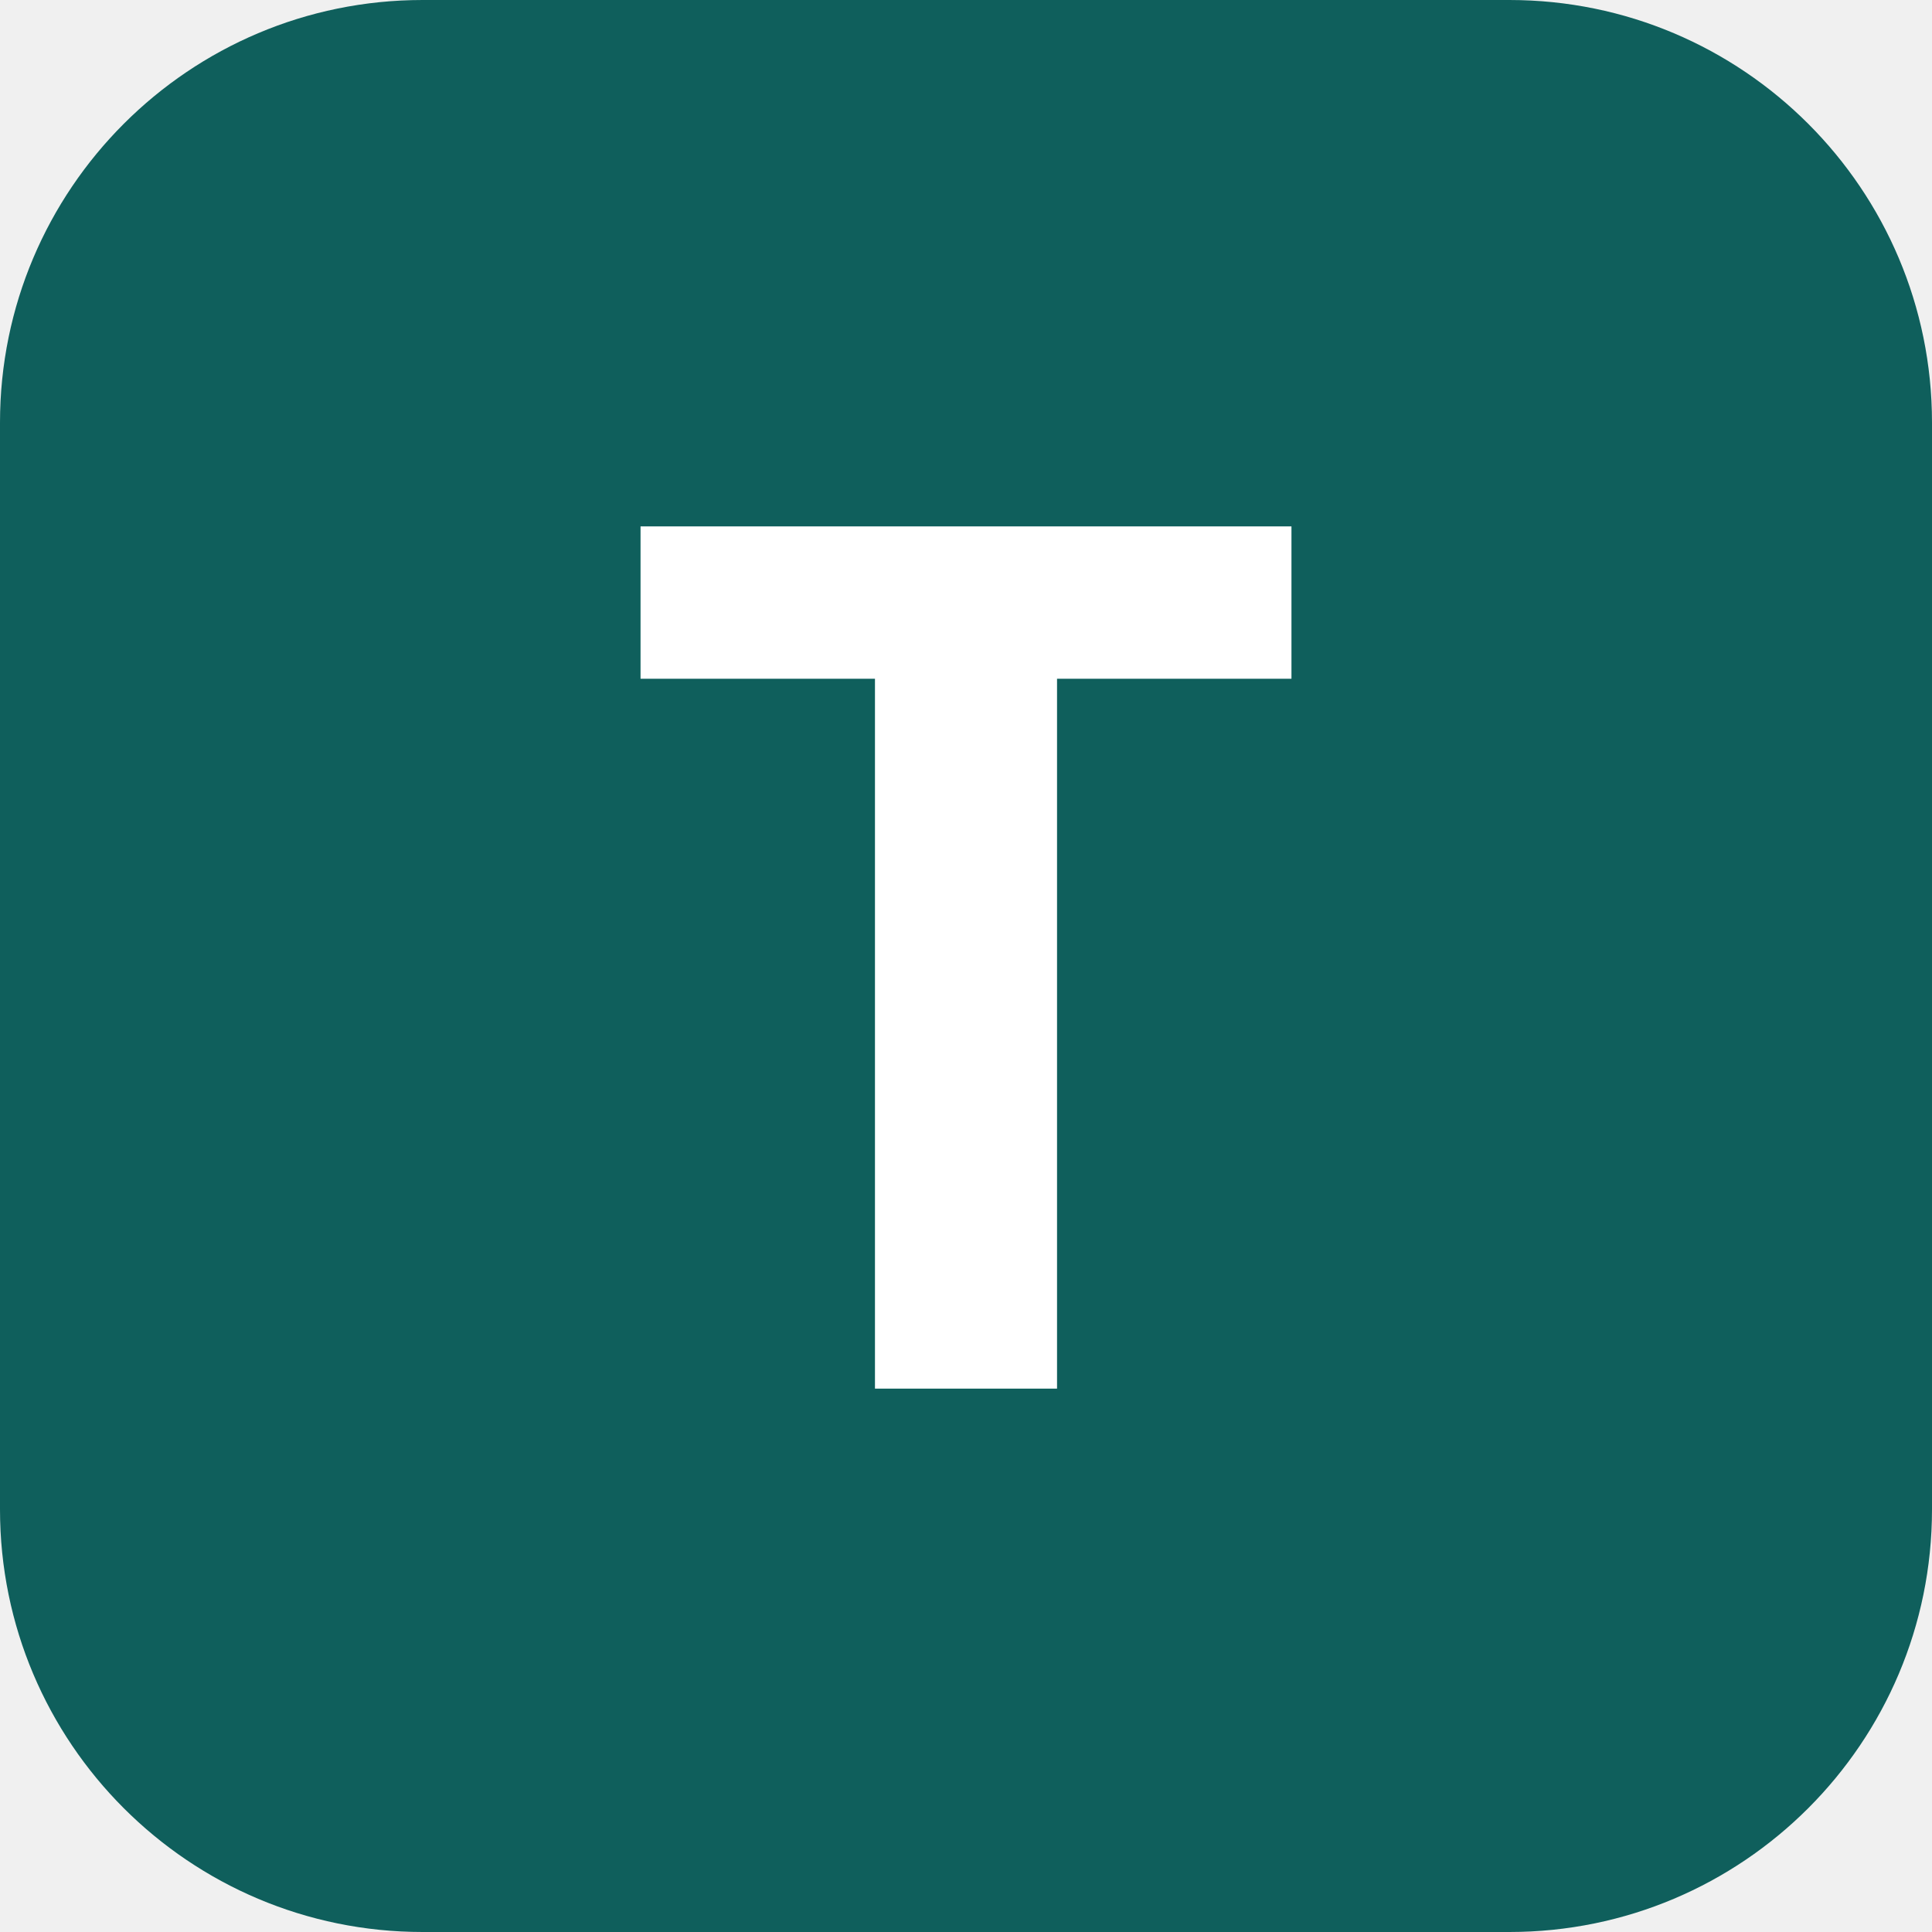
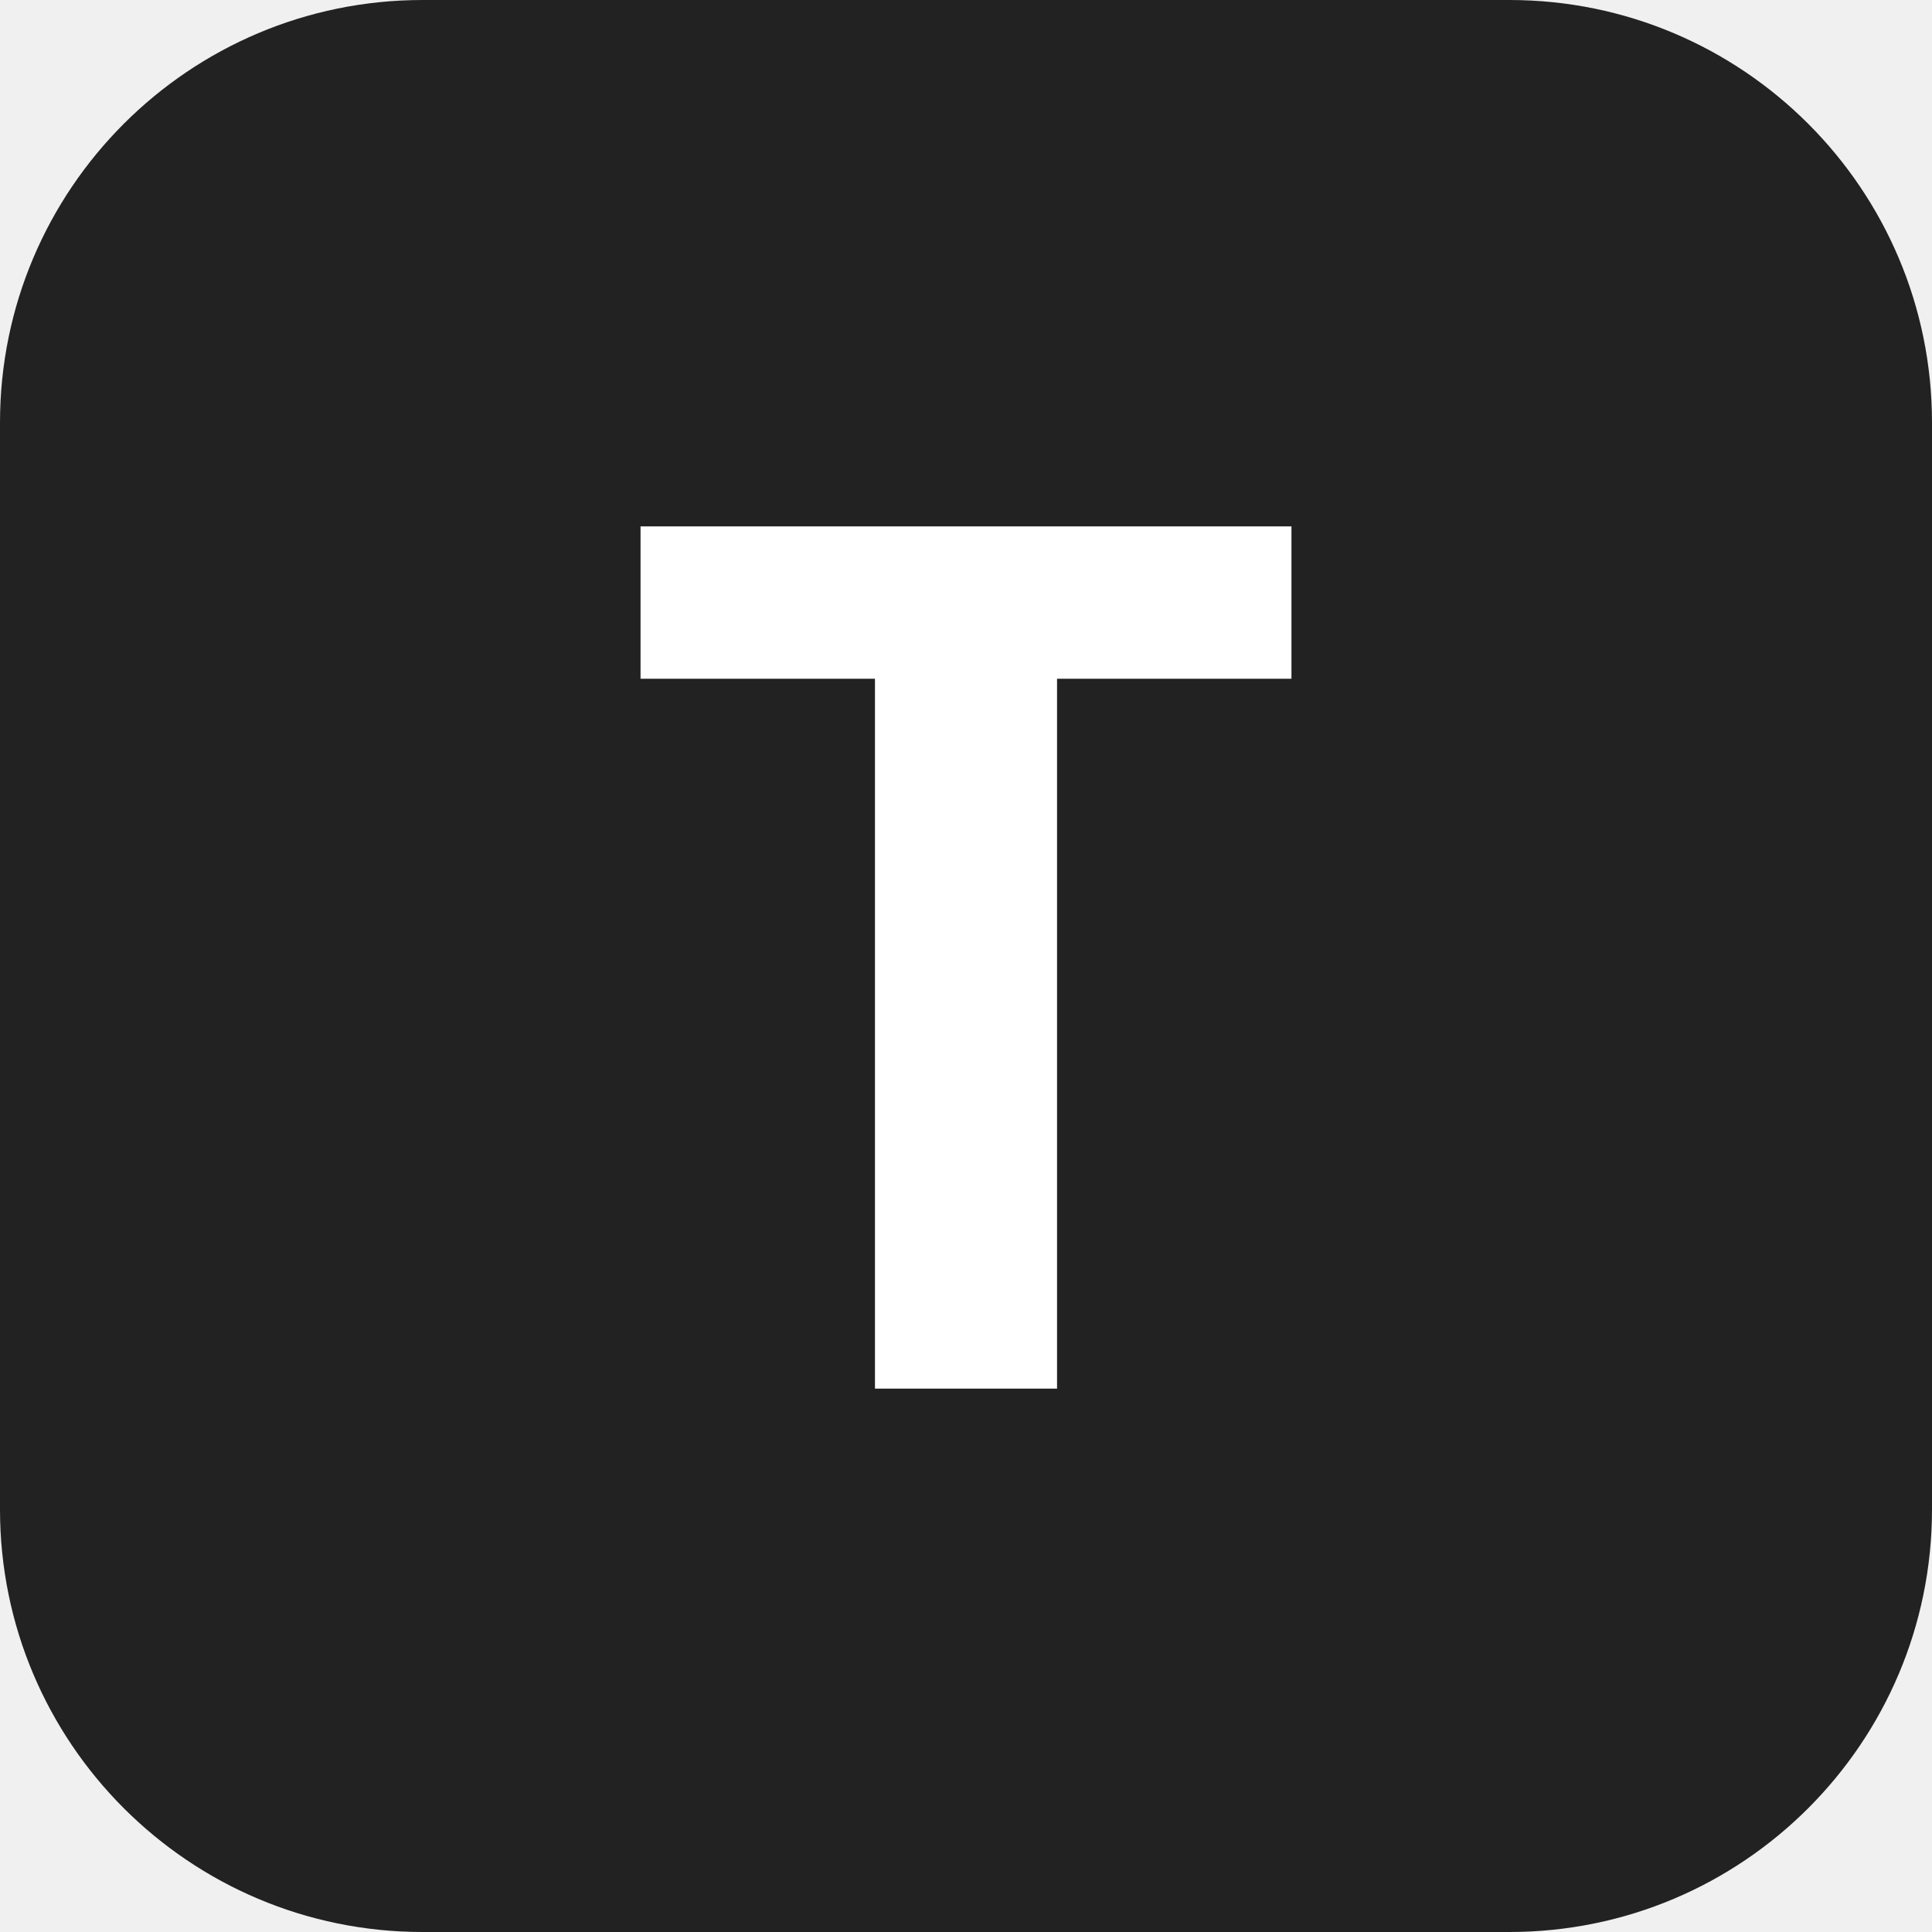
<svg xmlns="http://www.w3.org/2000/svg" width="64" height="64" viewBox="0 0 64 64">
-   <rect width="64" height="64" rx="14" fill="#0f5f5c" />
+   <rect width="64" height="64" rx="14" fill="#222222" />
  <text x="32" y="32" dy=".35em" text-anchor="middle" font-family="system-ui, sans-serif" font-size="40" font-weight="700" fill="#ffffff">T</text>
</svg>
